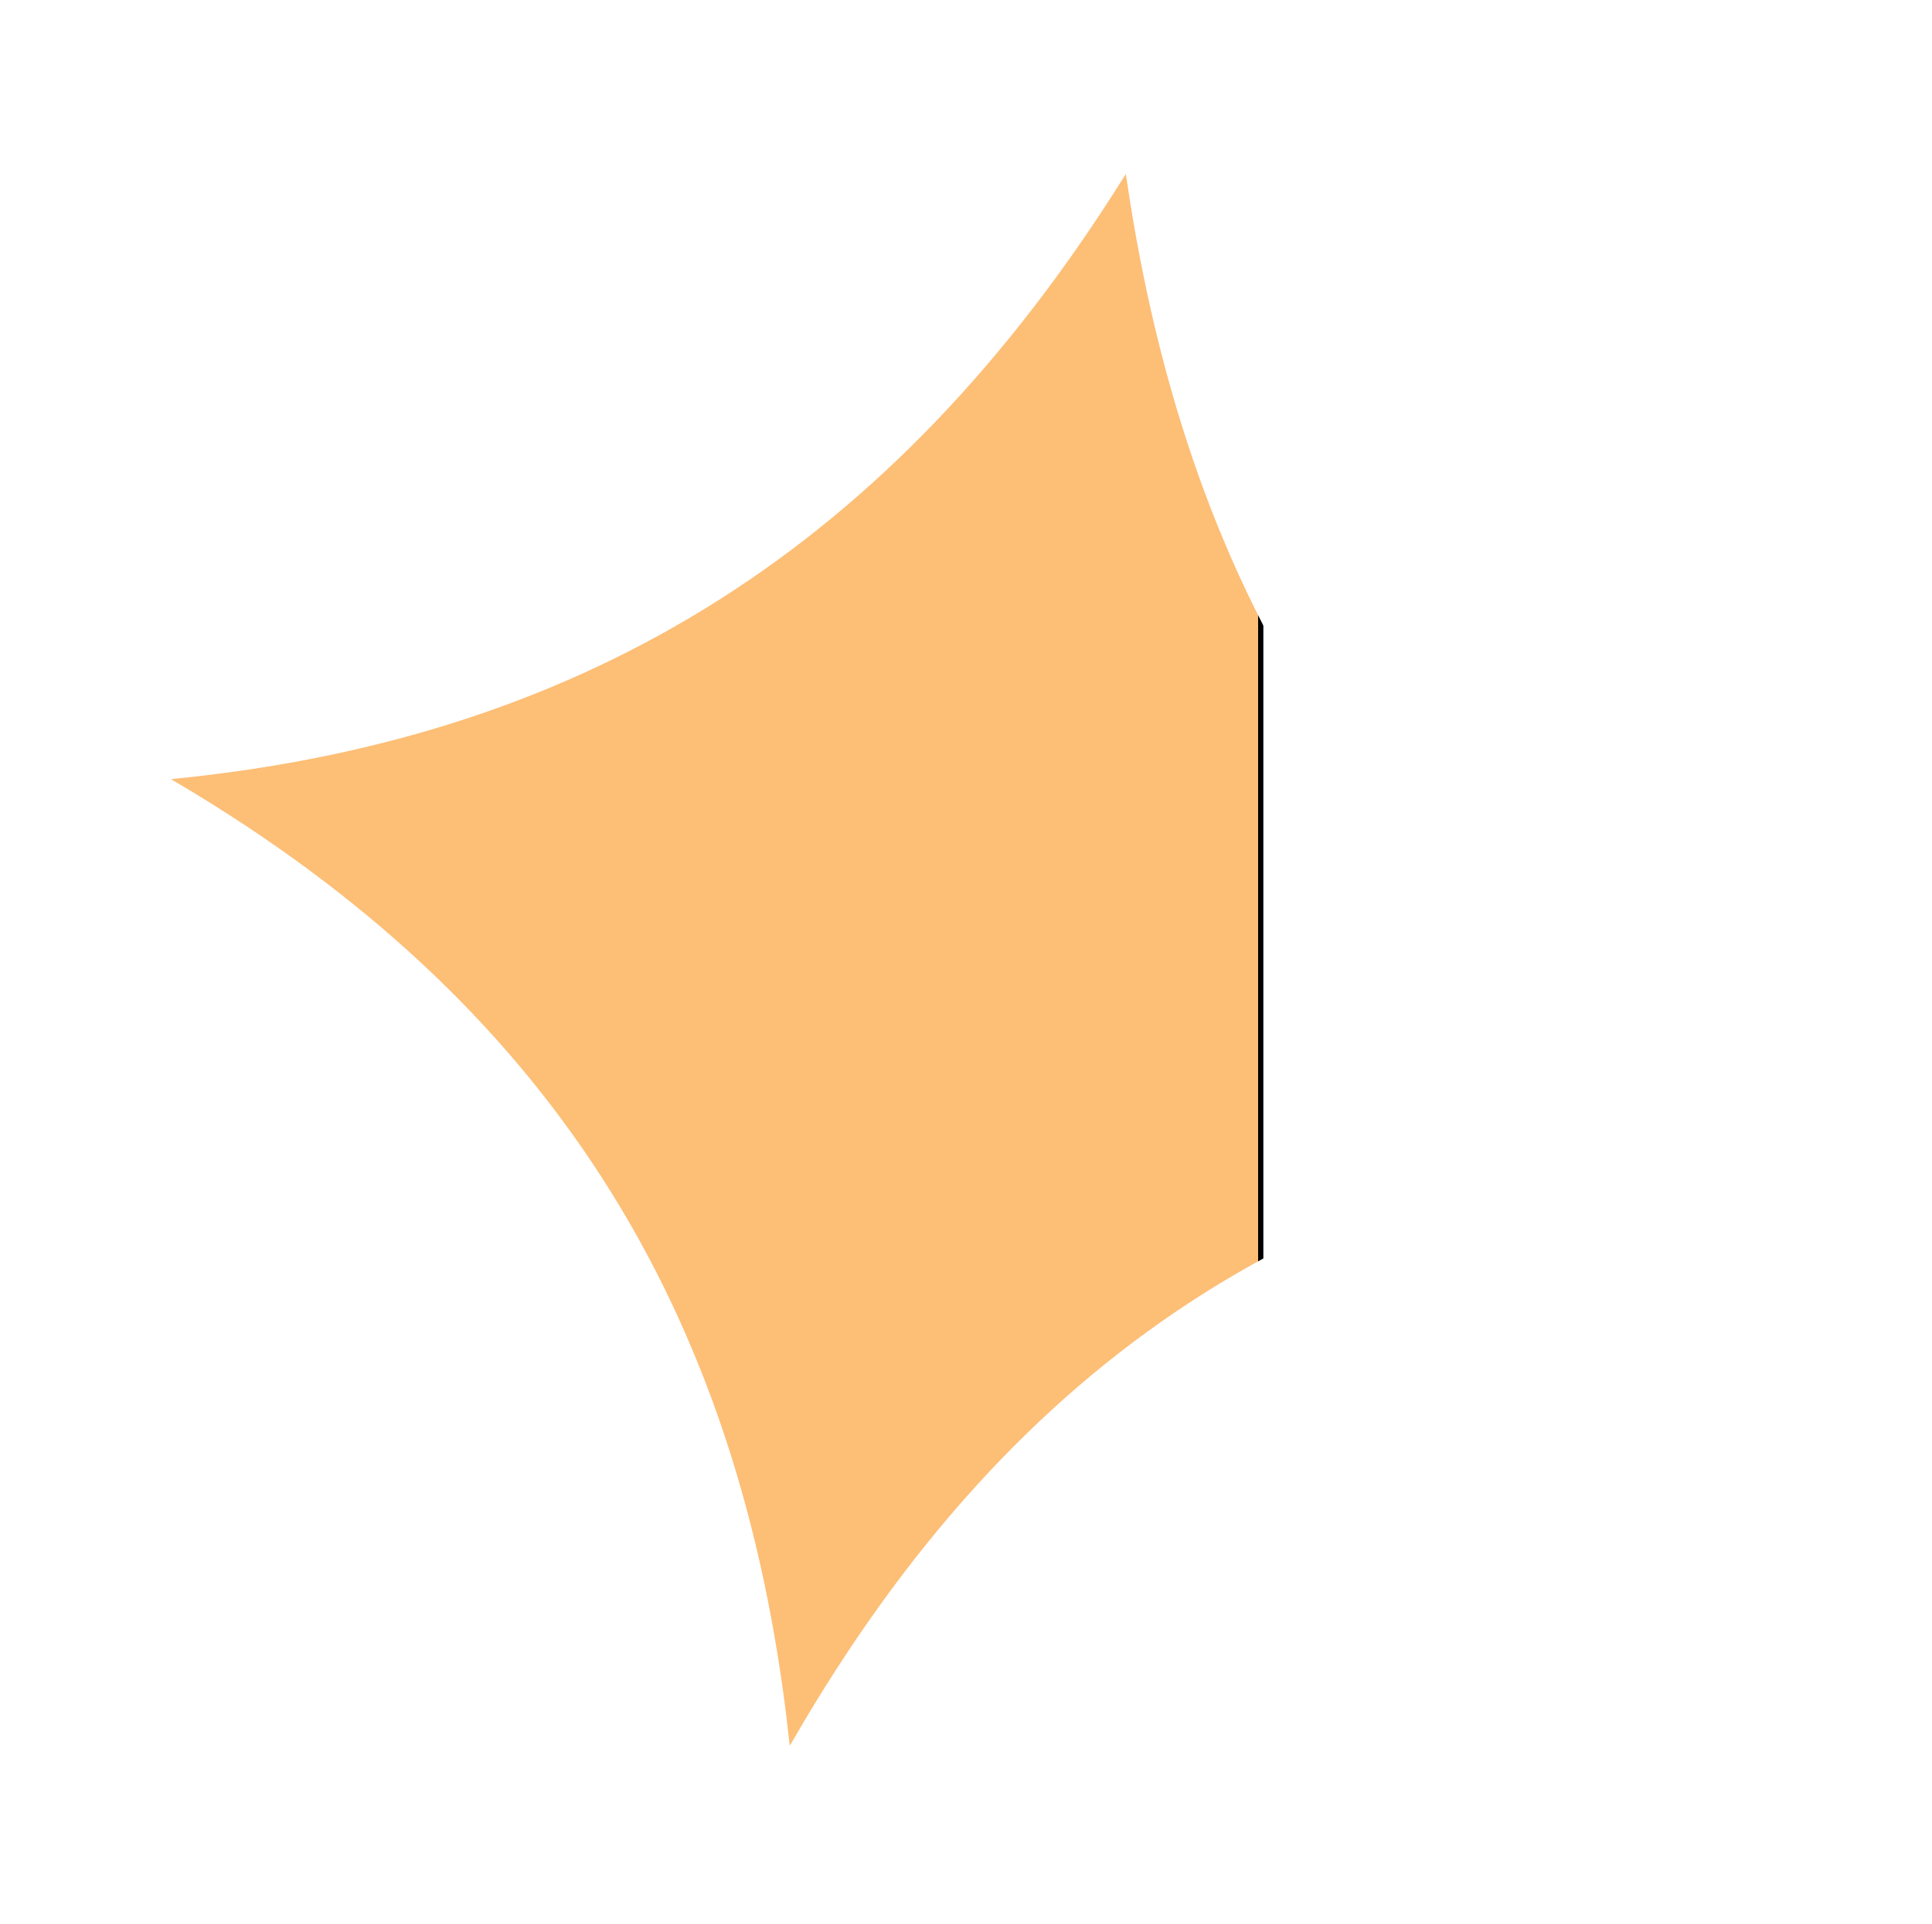
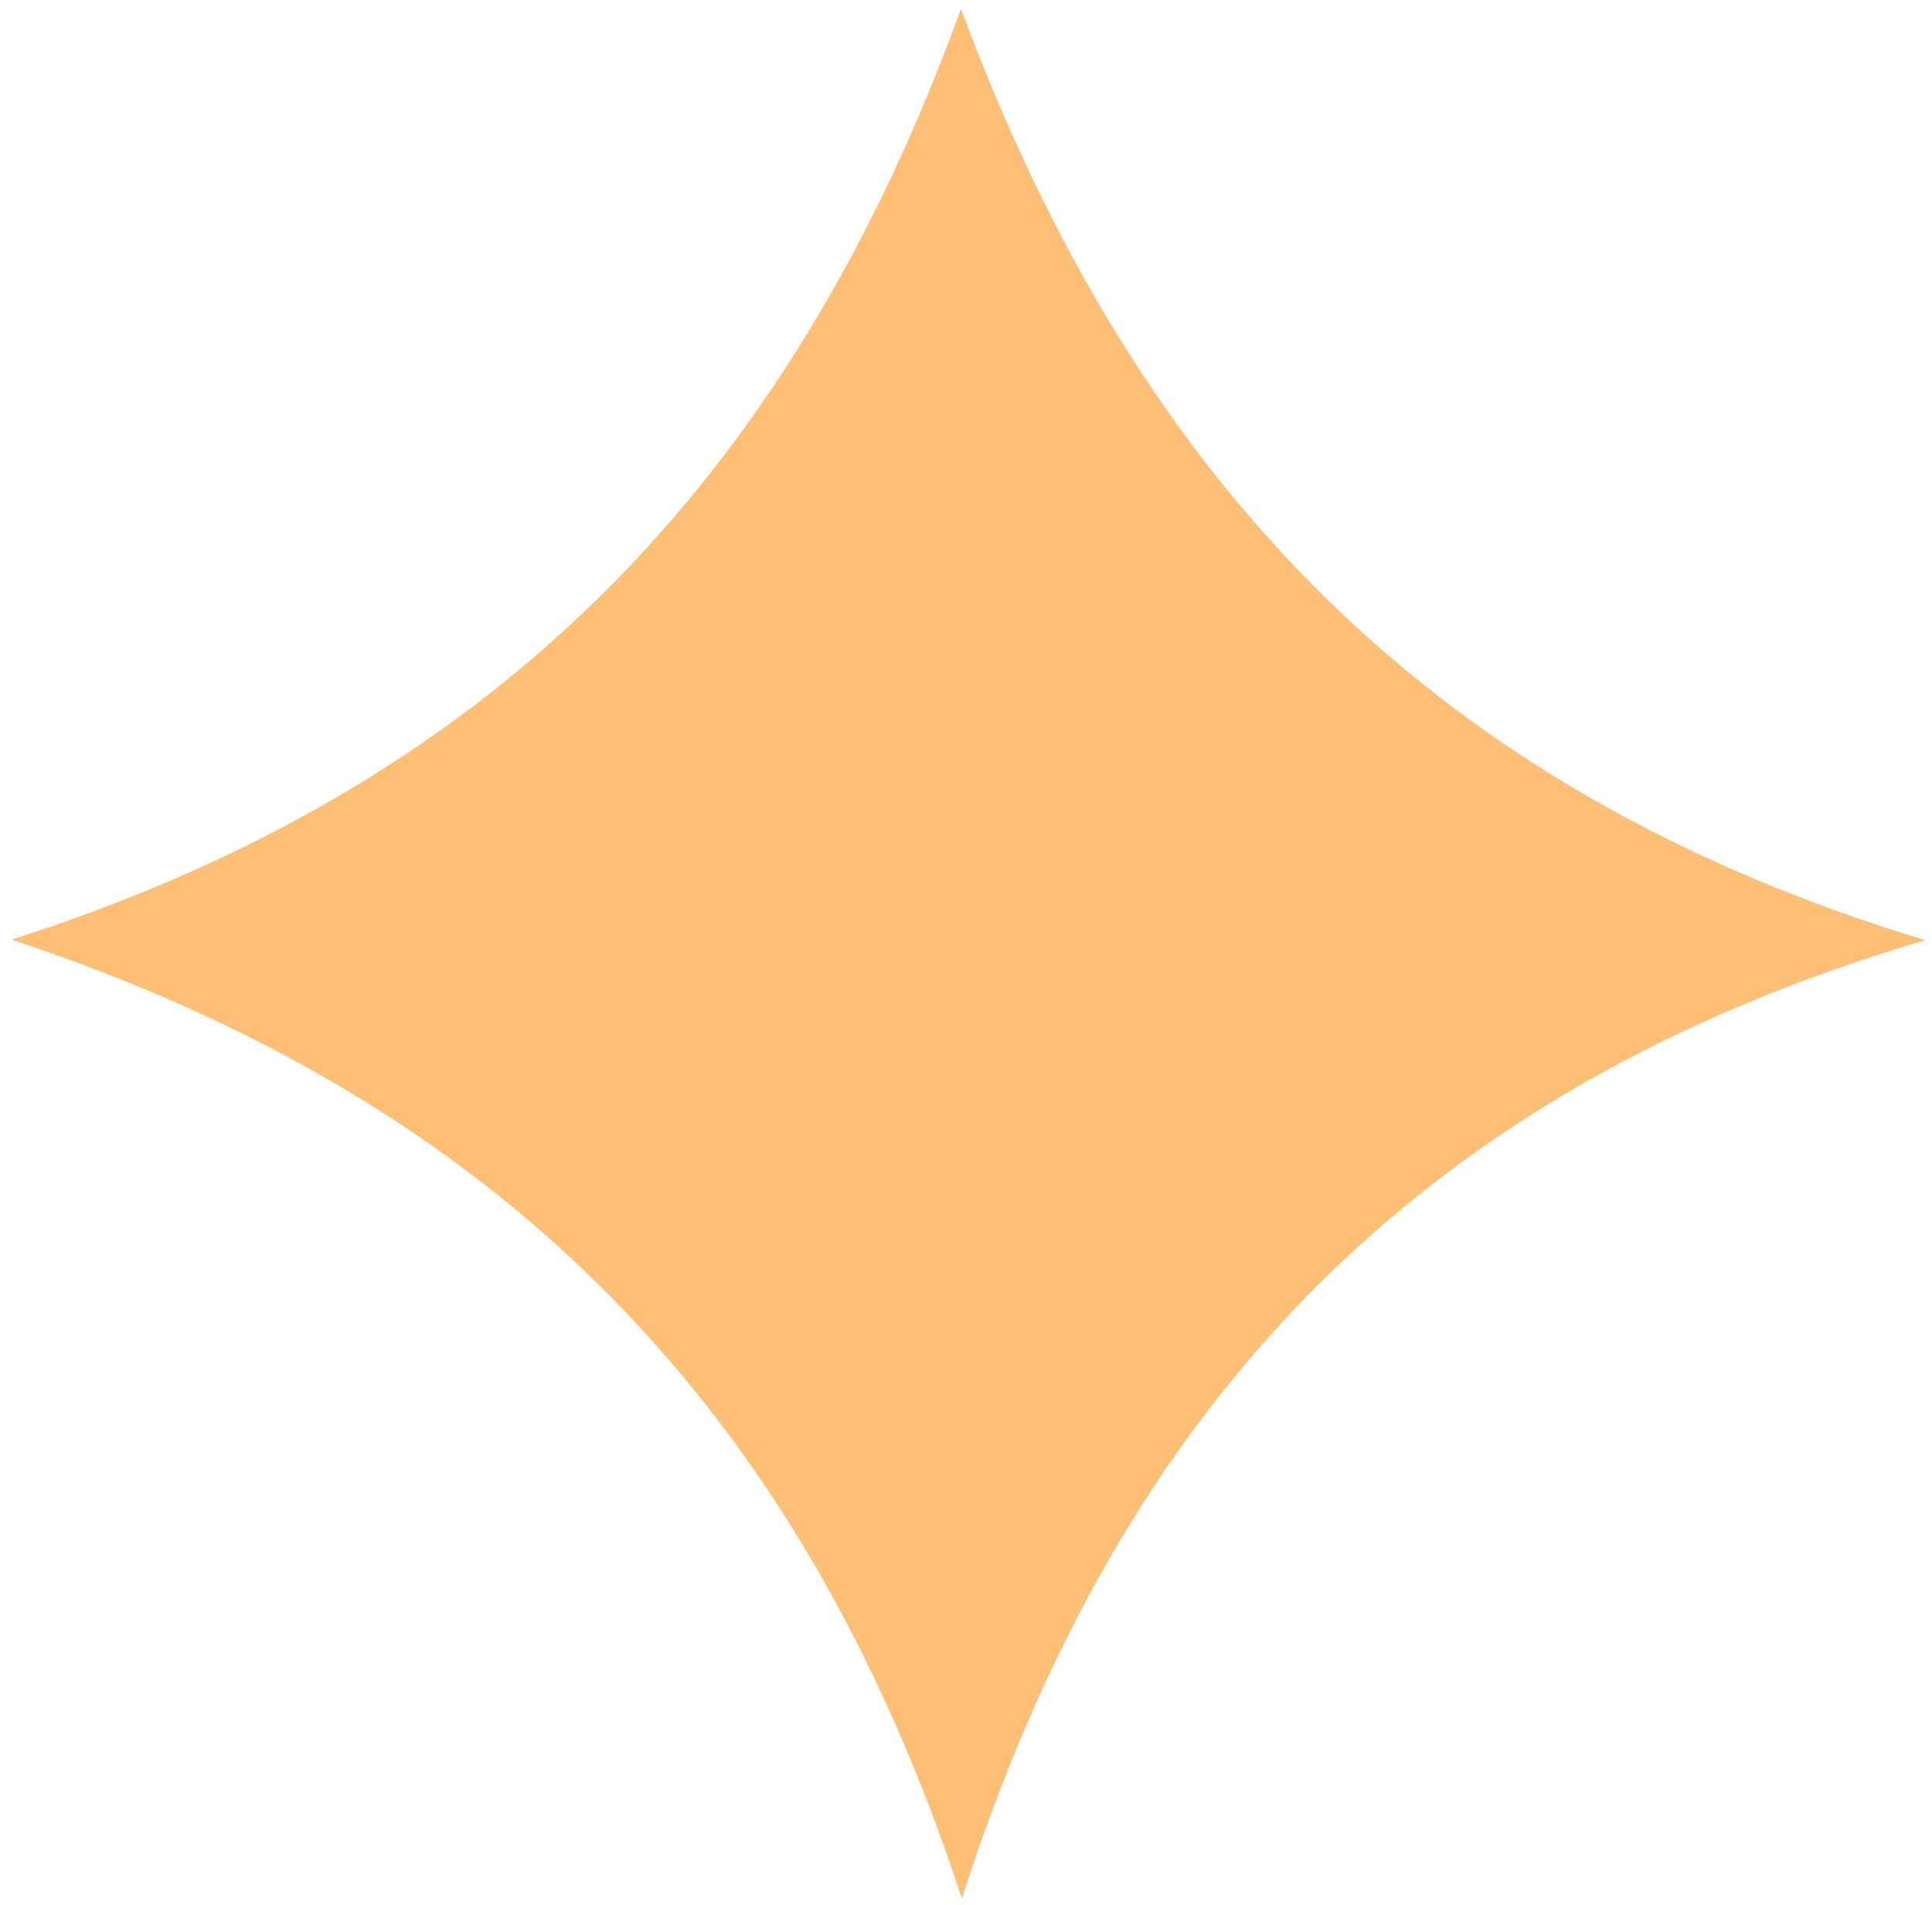
- <svg xmlns="http://www.w3.org/2000/svg" width="240" height="239" viewBox="0 0 240 239" fill="none">
-   <mask id="mask0_166_299" style="mask-type:alpha" maskUnits="userSpaceOnUse" x="21" y="21" width="198" height="196">
-     <path d="M147.769 161.44C128.132 174.251 111.926 192.386 98.322 215.884C92.341 161.77 67.865 124.055 22.259 97.025C73.731 91.741 111.312 67.648 139.663 22.531C147.454 75.18 171.259 112.956 217.668 138.952C190.42 141.164 167.39 148.639 147.769 161.44Z" fill="#FDBE76" stroke="black" stroke-width="0.651" />
-   </mask>
-   <g mask="url(#mask0_166_299)">
-     <rect x="18.559" y="12.65" width="138.055" height="212.291" fill="#FDBE76" stroke="black" stroke-width="0.651" />
-   </g>
+ <svg xmlns="http://www.w3.org/2000/svg" width="142" height="140" viewBox="0 0 142 140" fill="none">
+   <path d="M70.7 139.539C58.734 103.062 36.363 80.785 0.846 69.059C35.612 57.993 57.886 35.947 70.628 0.636C83.652 35.81 105.569 58.226 141.503 69.098C104.438 80.017 82.363 103.064 70.698 139.539H70.7Z" fill="#FDBE76" />
</svg>
